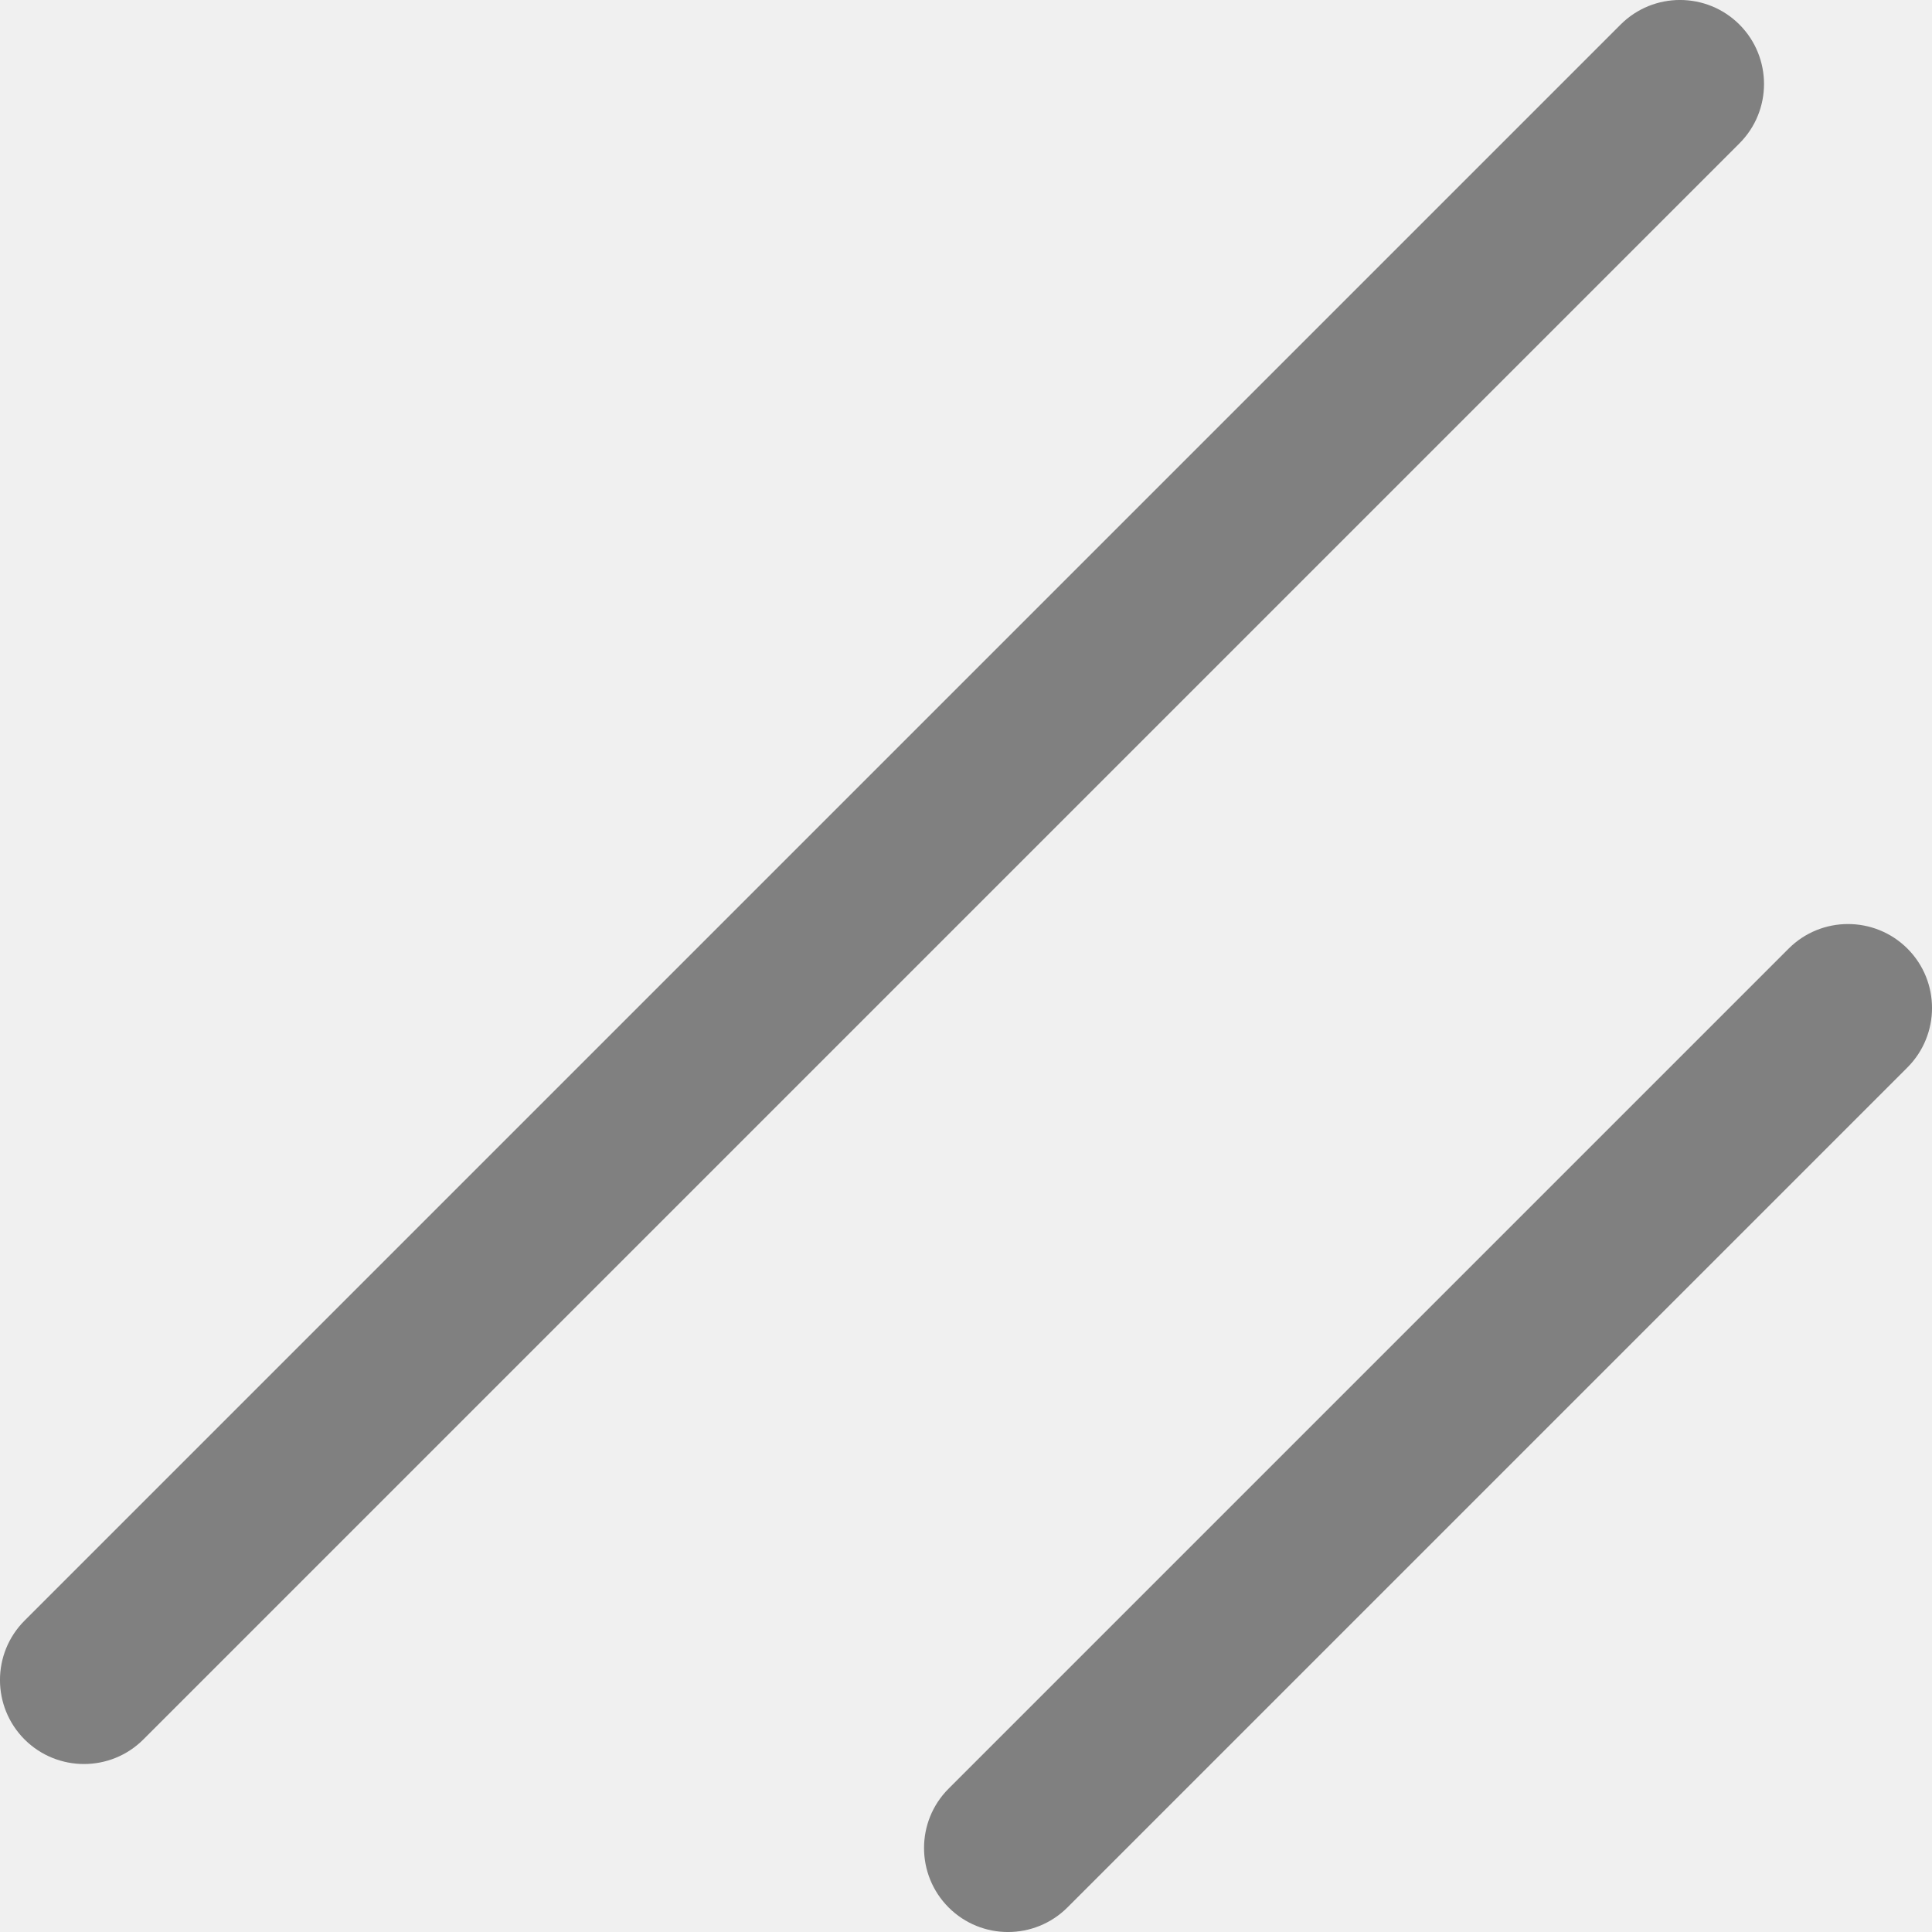
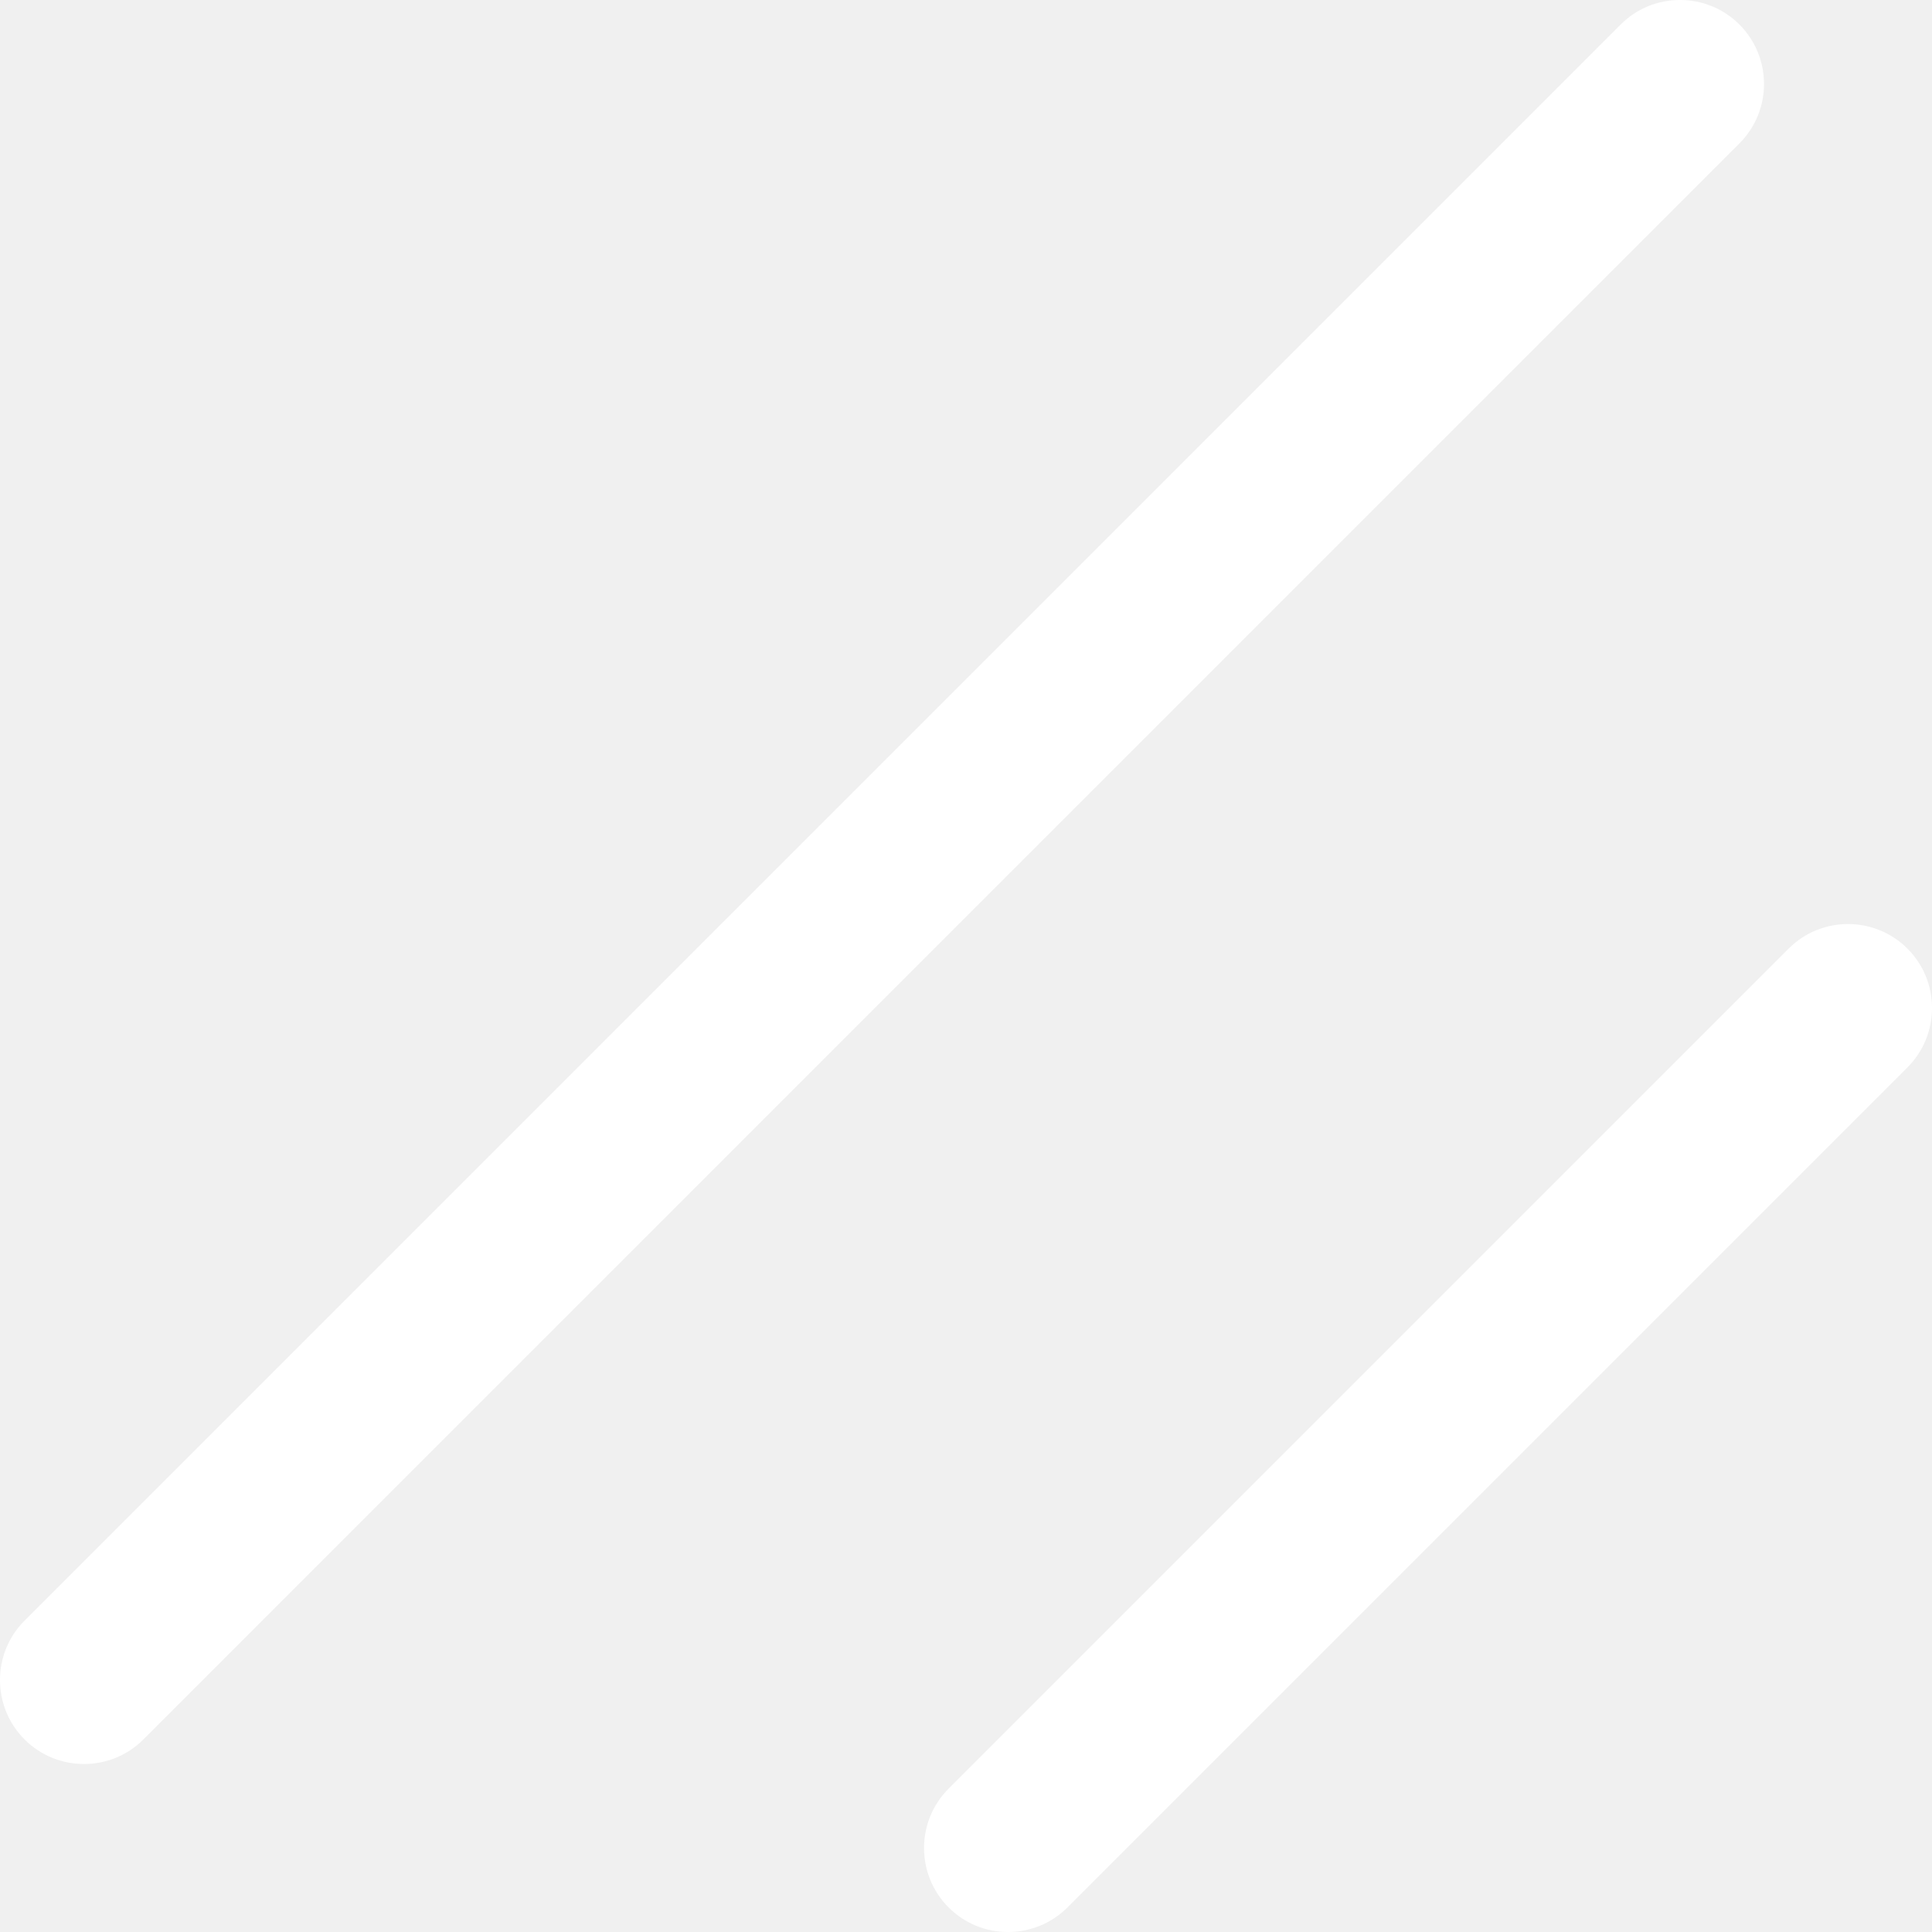
<svg xmlns="http://www.w3.org/2000/svg" role="img" viewBox="0 0 24 24">
-   <path fill="grey" d="M22.219 11.784 11.784 22.219c-.407.407-.407 1.068 0 1.476.407.407 1.068.407 1.476 0L23.695 13.26c.407-.408.407-1.069 0-1.476-.408-.407-1.069-.407-1.476 0ZM20.132.305.305 20.132c-.407.407-.407 1.068 0 1.476.408.407 1.069.407 1.476 0L21.608 1.781c.407-.407.407-1.068 0-1.476-.408-.407-1.069-.407-1.476 0Z" />
+   <path fill="white" d="M22.219 11.784 11.784 22.219c-.407.407-.407 1.068 0 1.476.407.407 1.068.407 1.476 0L23.695 13.26c.407-.408.407-1.069 0-1.476-.408-.407-1.069-.407-1.476 0ZM20.132.305.305 20.132c-.407.407-.407 1.068 0 1.476.408.407 1.069.407 1.476 0L21.608 1.781c.407-.407.407-1.068 0-1.476-.408-.407-1.069-.407-1.476 0Z" />
</svg>
